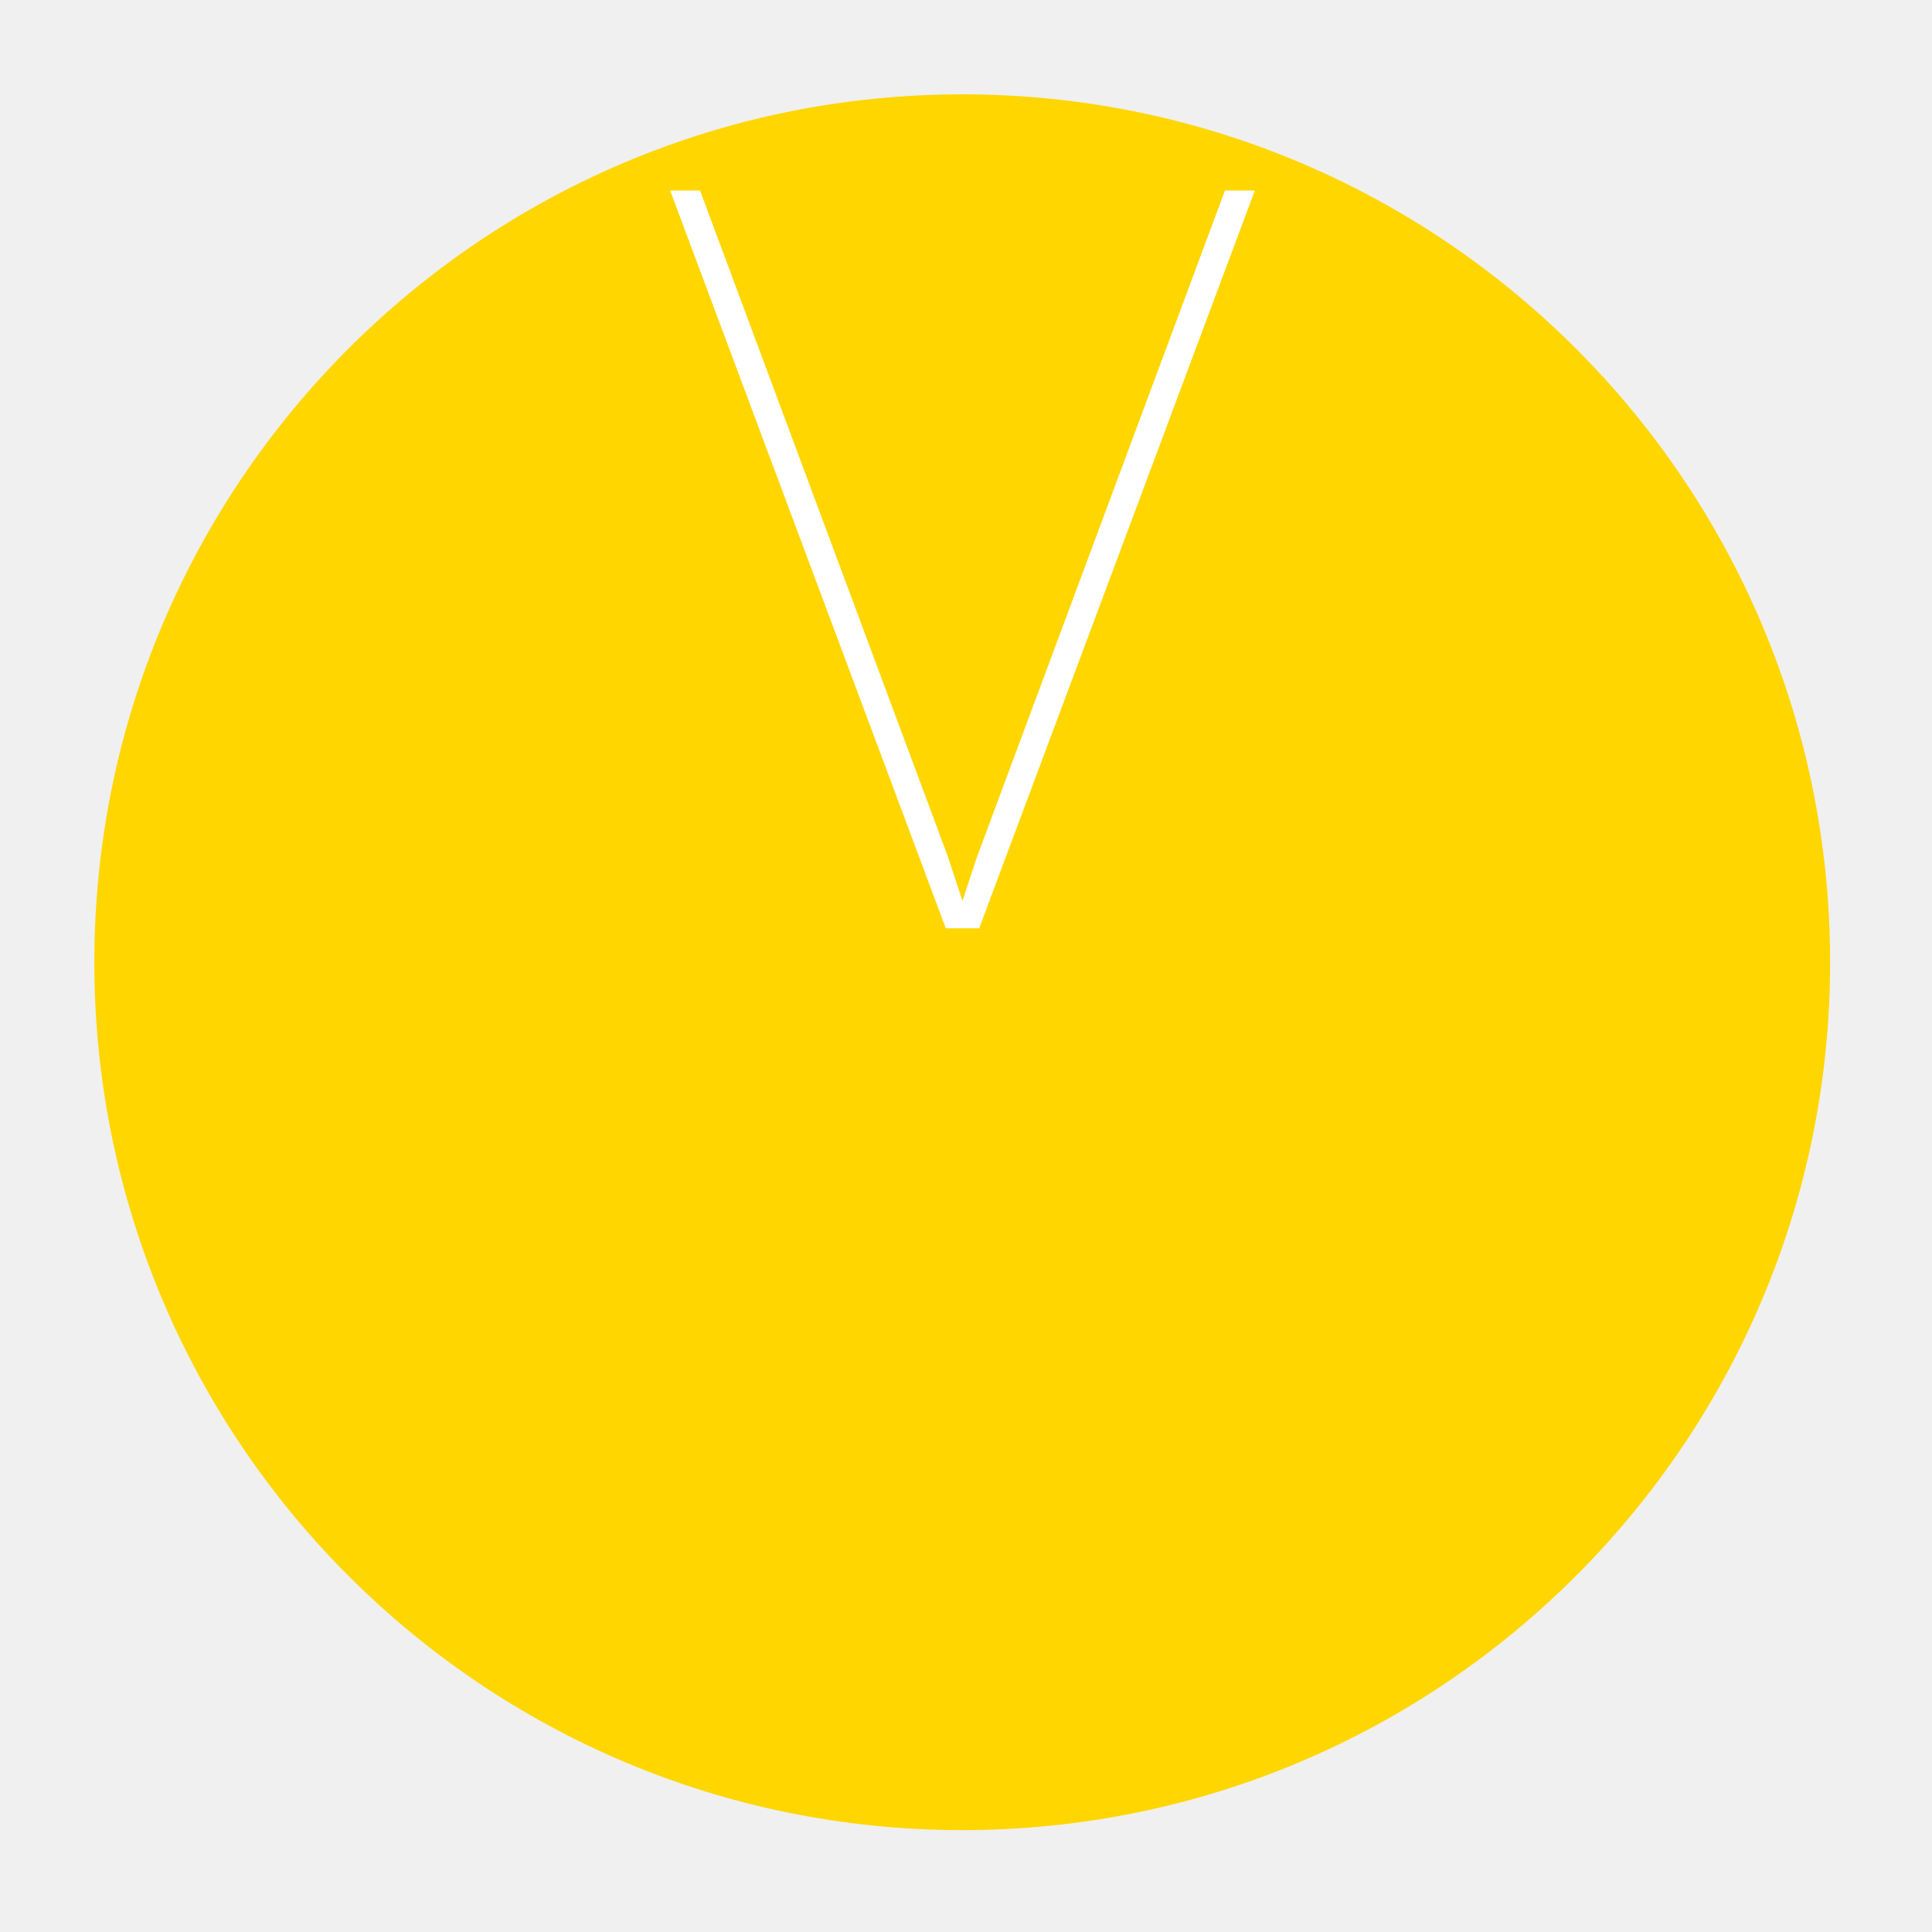
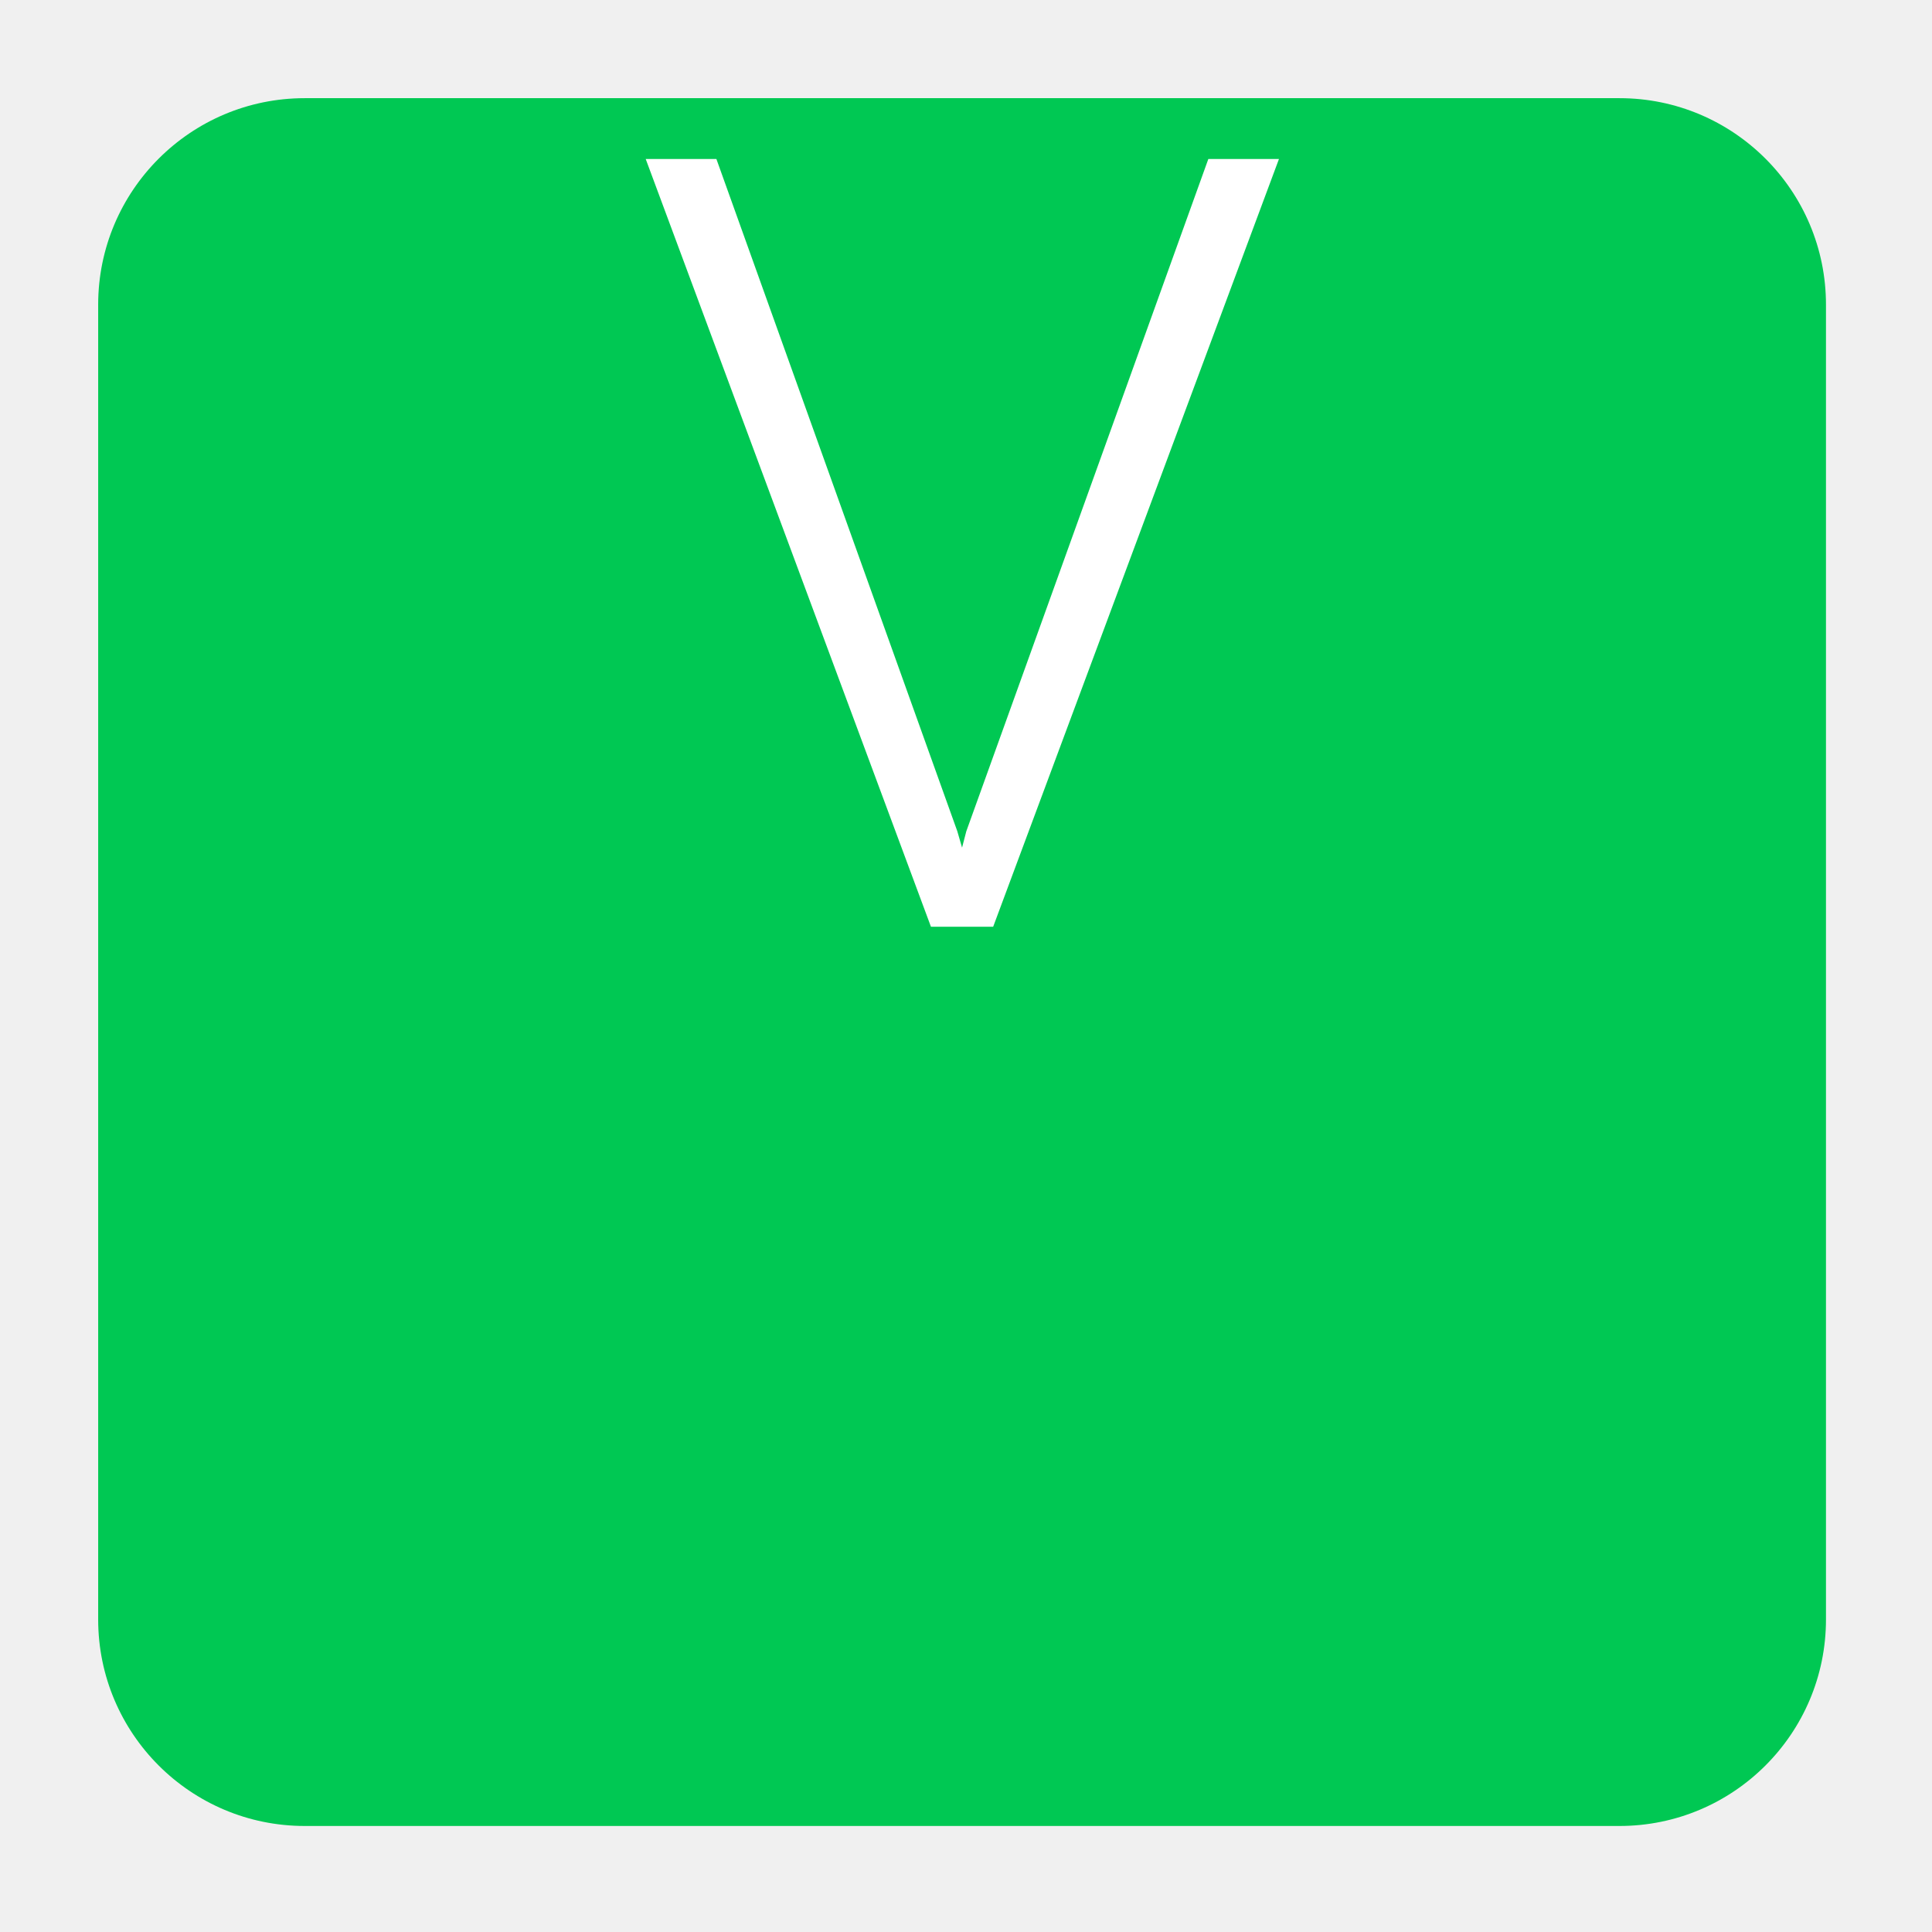
- <svg xmlns="http://www.w3.org/2000/svg" width="532" height="532" viewBox="0 0 512 512">
-   <circle cx="255" cy="255" r="230" fill="#ffd600" />
-   <text x="255" y="246" alignment-baseline="central" text-anchor="middle" fill="#fff" font-size="275" font-weight="100" font-family="Roboto">V</text>
+ <svg xmlns="http://www.w3.org/2000/svg" width="512" height="512" viewBox="0 0 492 492">
+   <rect ry="52.601" y="25" x="25" height="440" width="440" fill="#00c853" stroke="none" stroke-width="1.357" />
+   <text fill="#ffffff" text-anchor="middle" font-family="Roboto" font-weight="300" font-size="275" alignment-baseline="central" y="236" x="245">V</text>
</svg>
